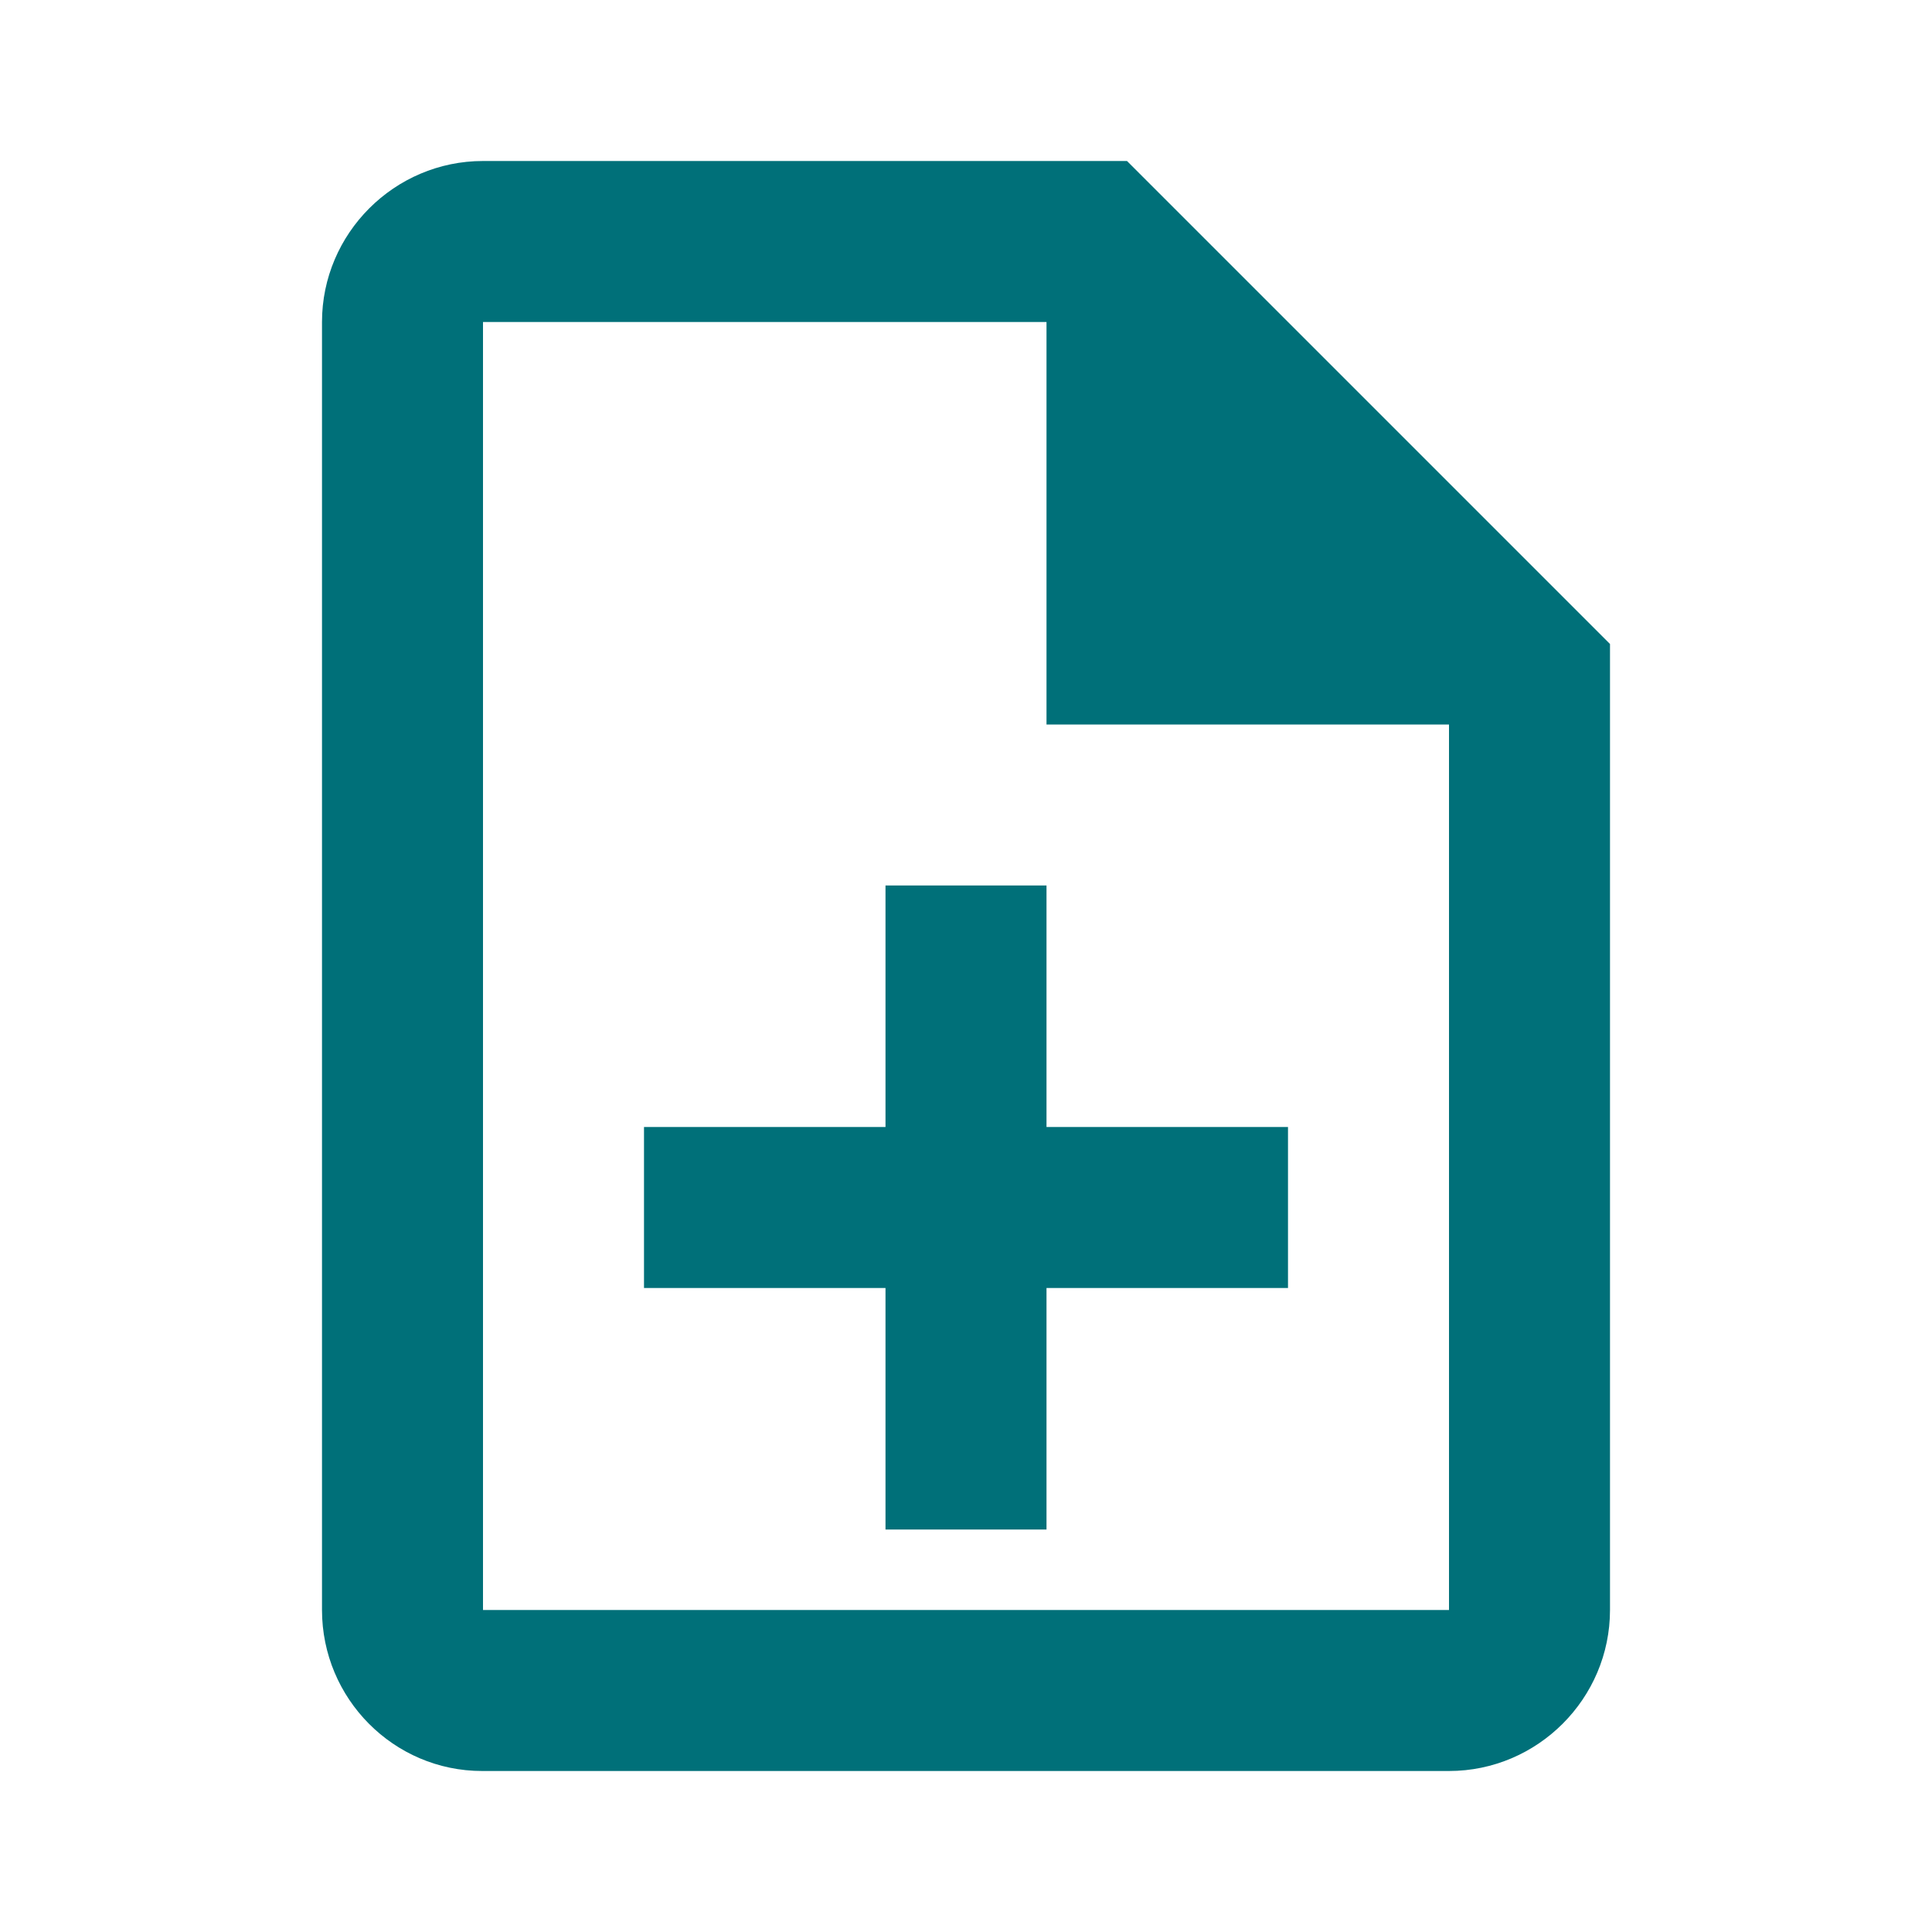
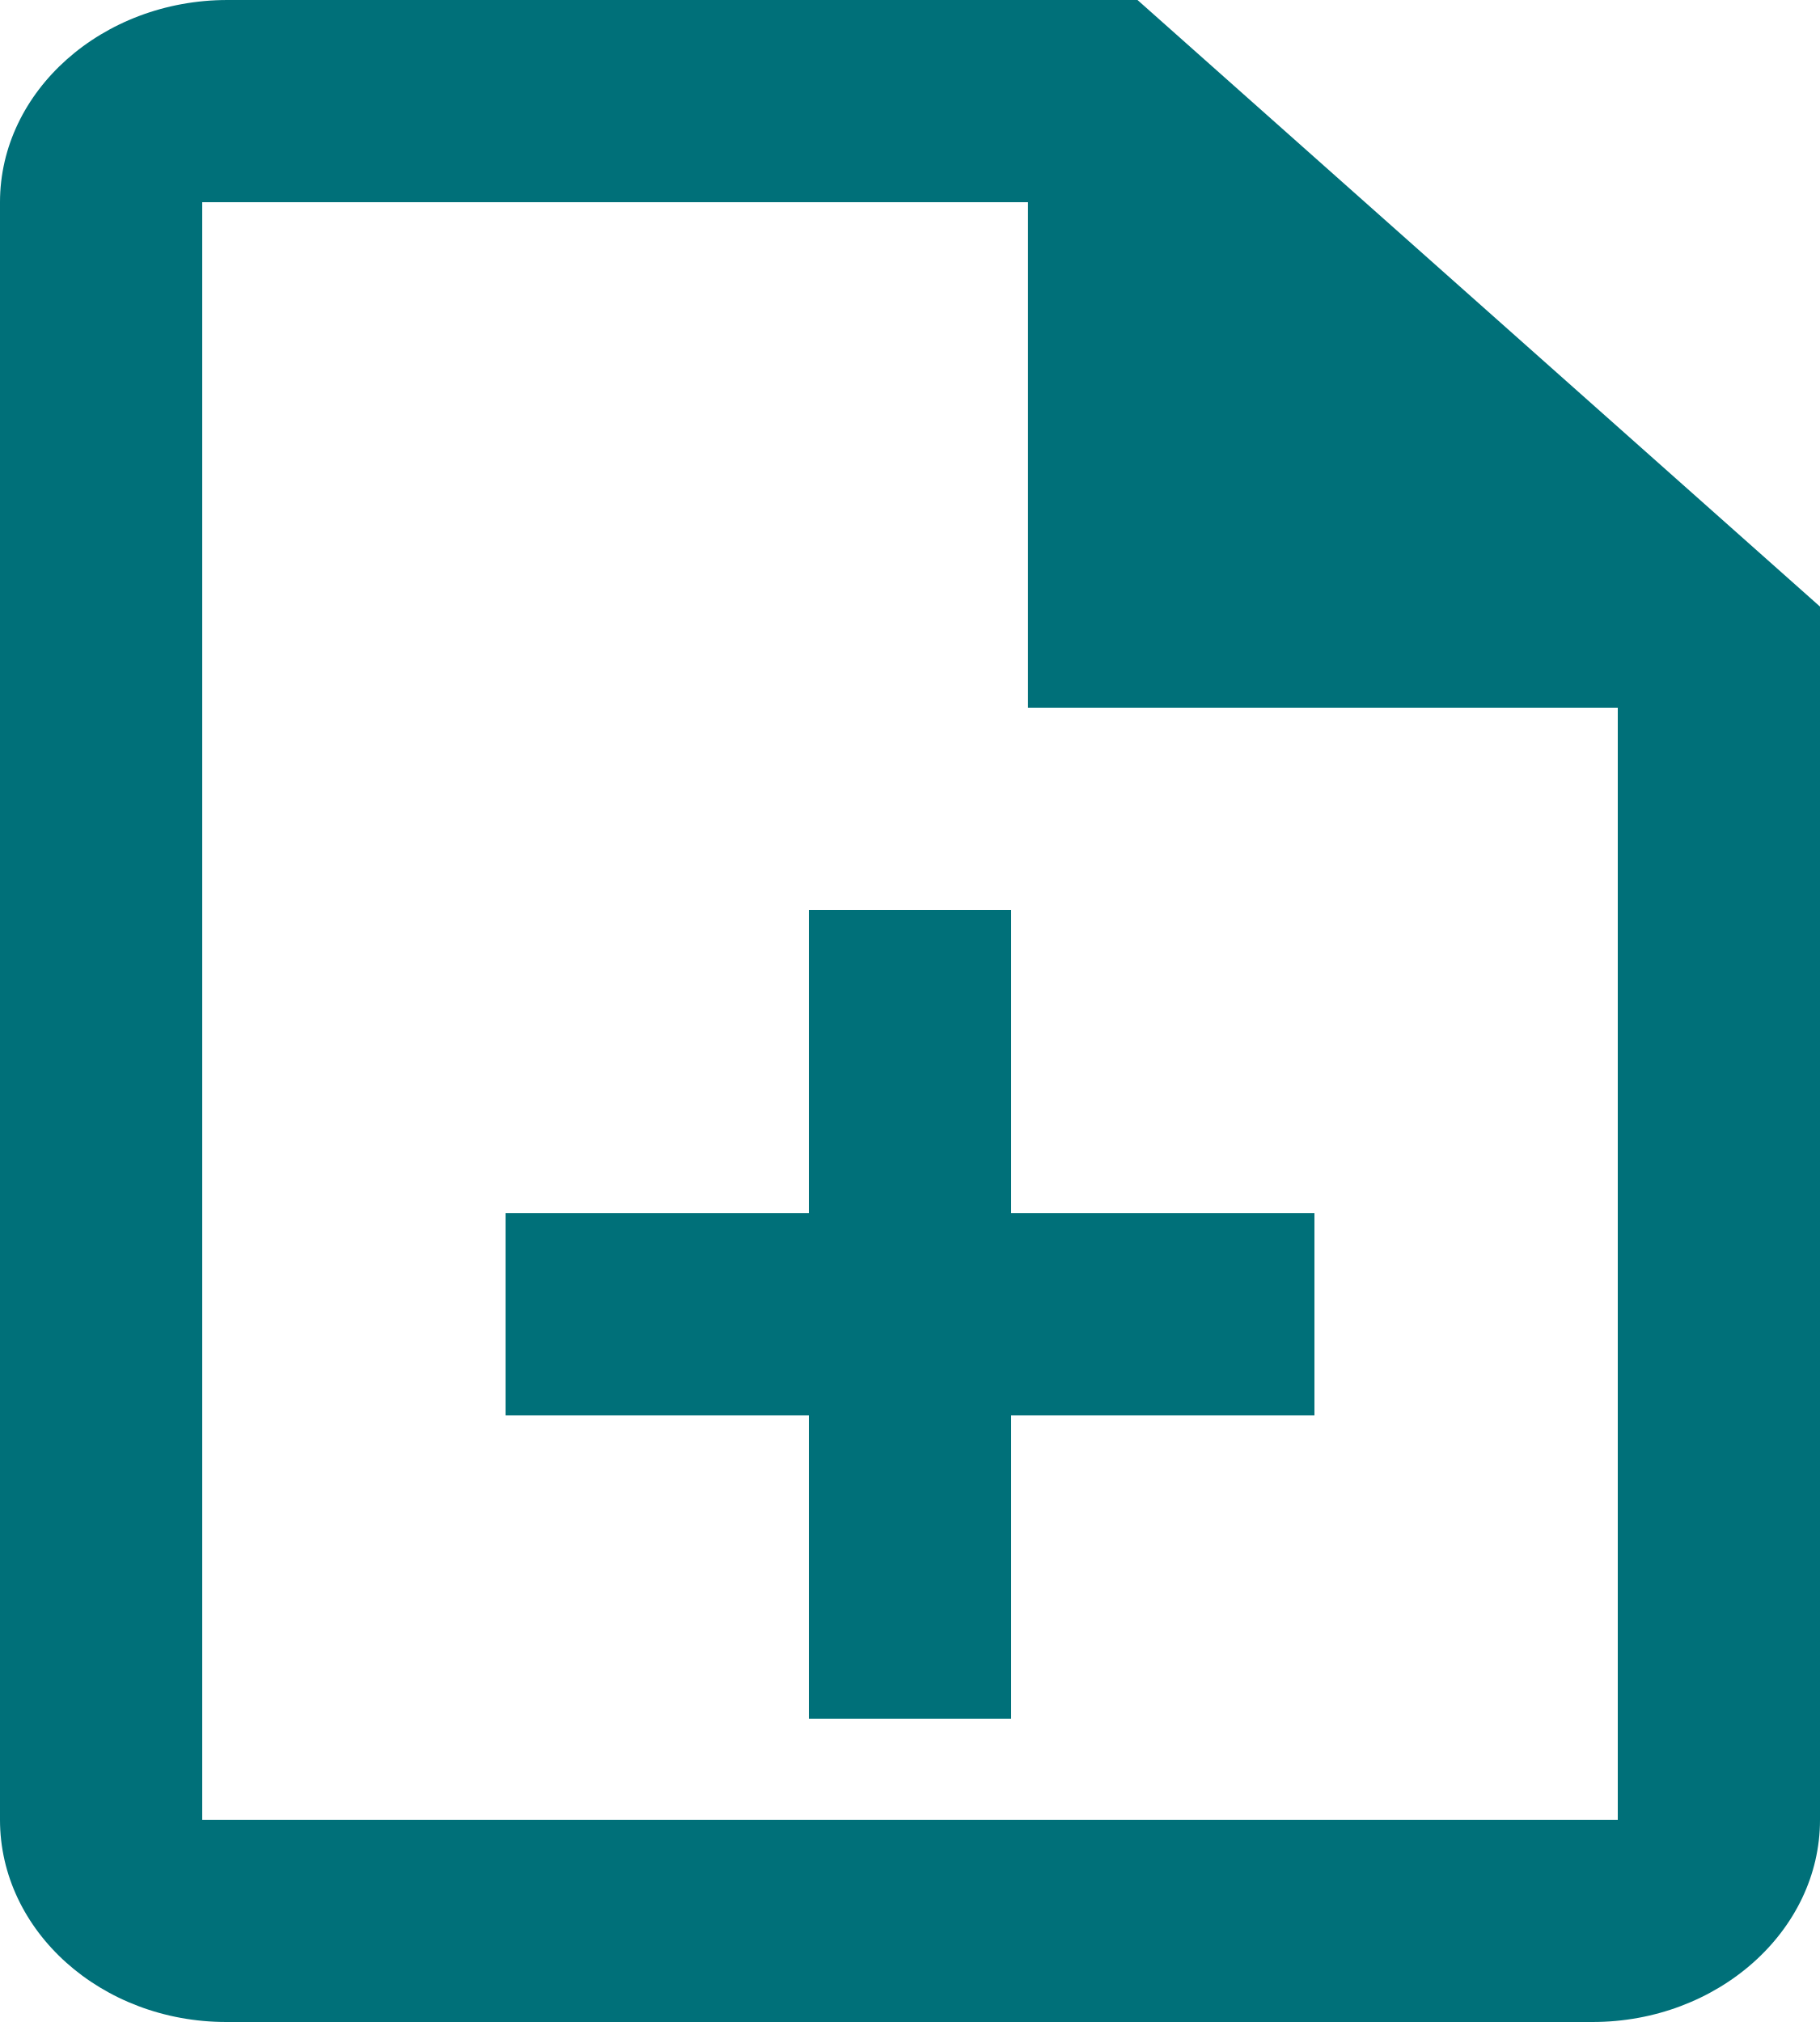
- <svg xmlns="http://www.w3.org/2000/svg" width="24" height="24" viewBox="0 0 24 24" fill="none">
-   <path fill-rule="evenodd" clip-rule="evenodd" d="M14 2H6C4.9 2 4 2.9 4 4V20C4 21.1 4.89 22 5.99 22H18C19.1 22 20 21.1 20 20V8L14 2ZM13 11H11V14H8V16H11V19H13V16H16V14H13V11ZM6 20H18V9H13V4H6V20Z" fill="#007079" />
+ <svg xmlns="http://www.w3.org/2000/svg" width="18" height="20" viewBox="0 0 18 20" fill="none">
+   <path fill-rule="evenodd" clip-rule="evenodd" d="M11.25 0H2.25C1.012 0 0 0.9 0 2V18C0 19.1 1.001 20 2.239 20H15.75C16.988 20 18 19.1 18 18V6L11.25 0ZM10 9H8V12H5V14H8V17H10V14H13V12H10V9ZM2 18H16V7H10.167V2H2V18Z" fill="#007079" />
</svg>
